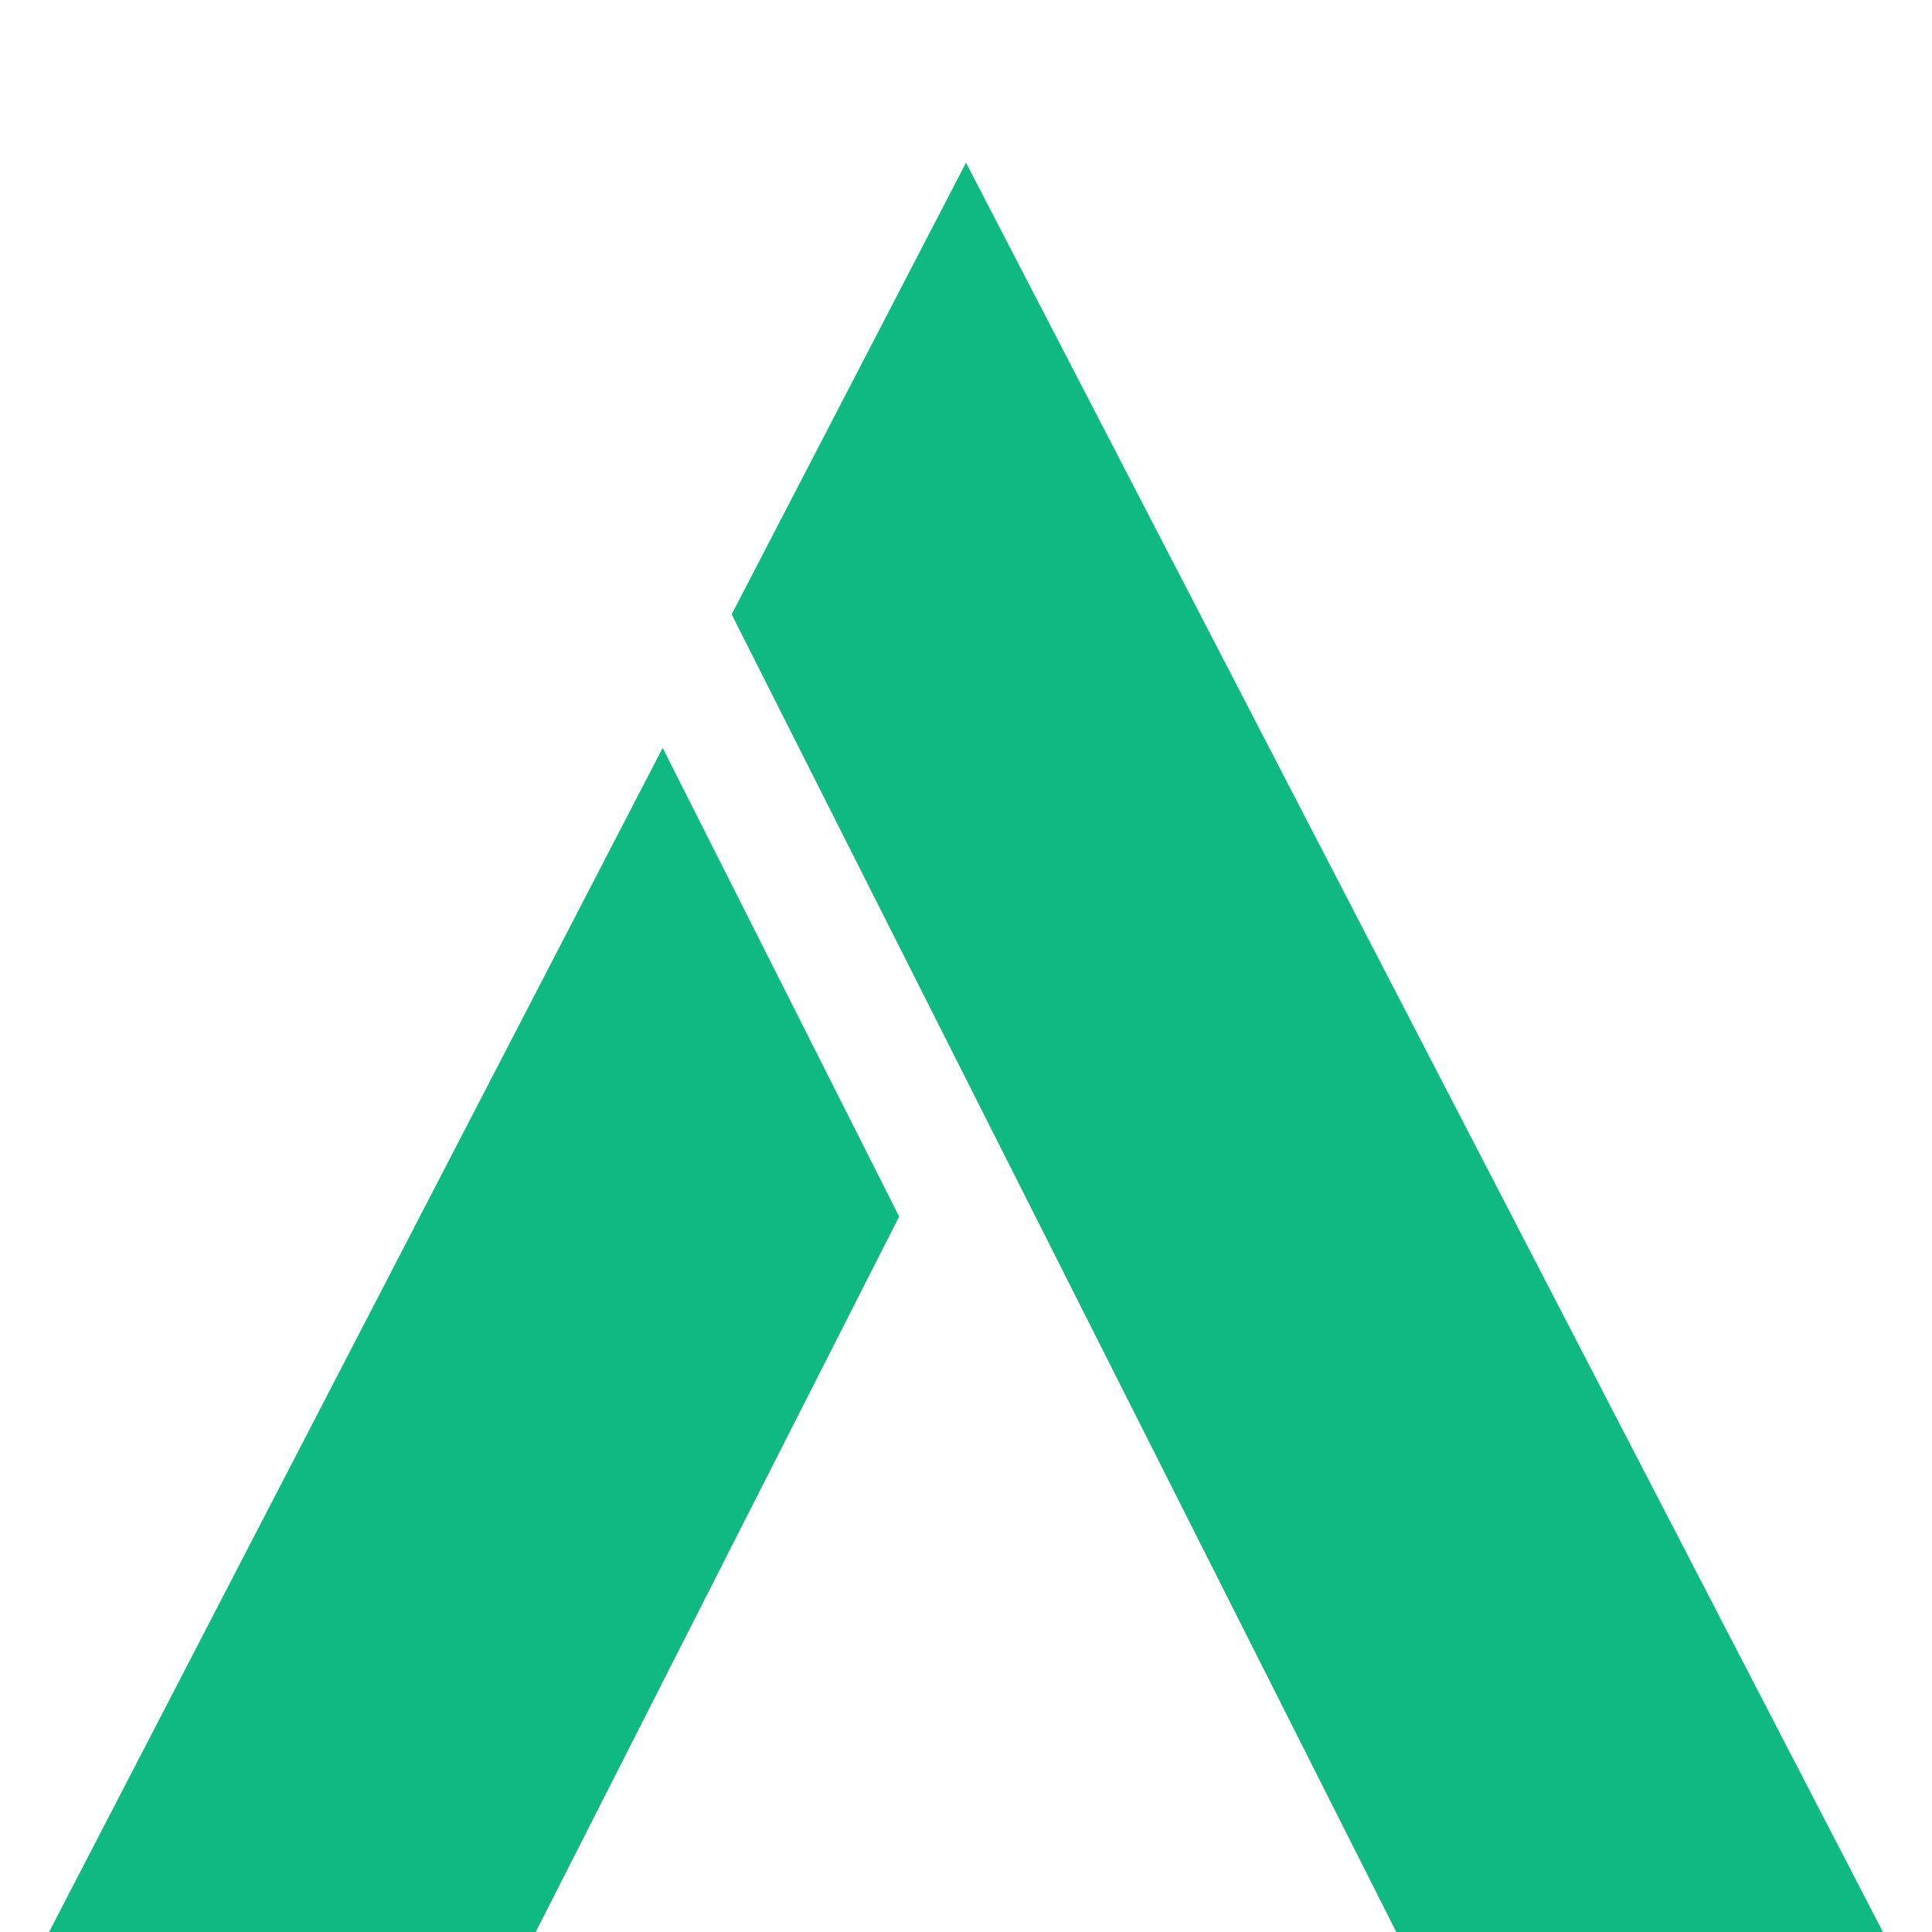
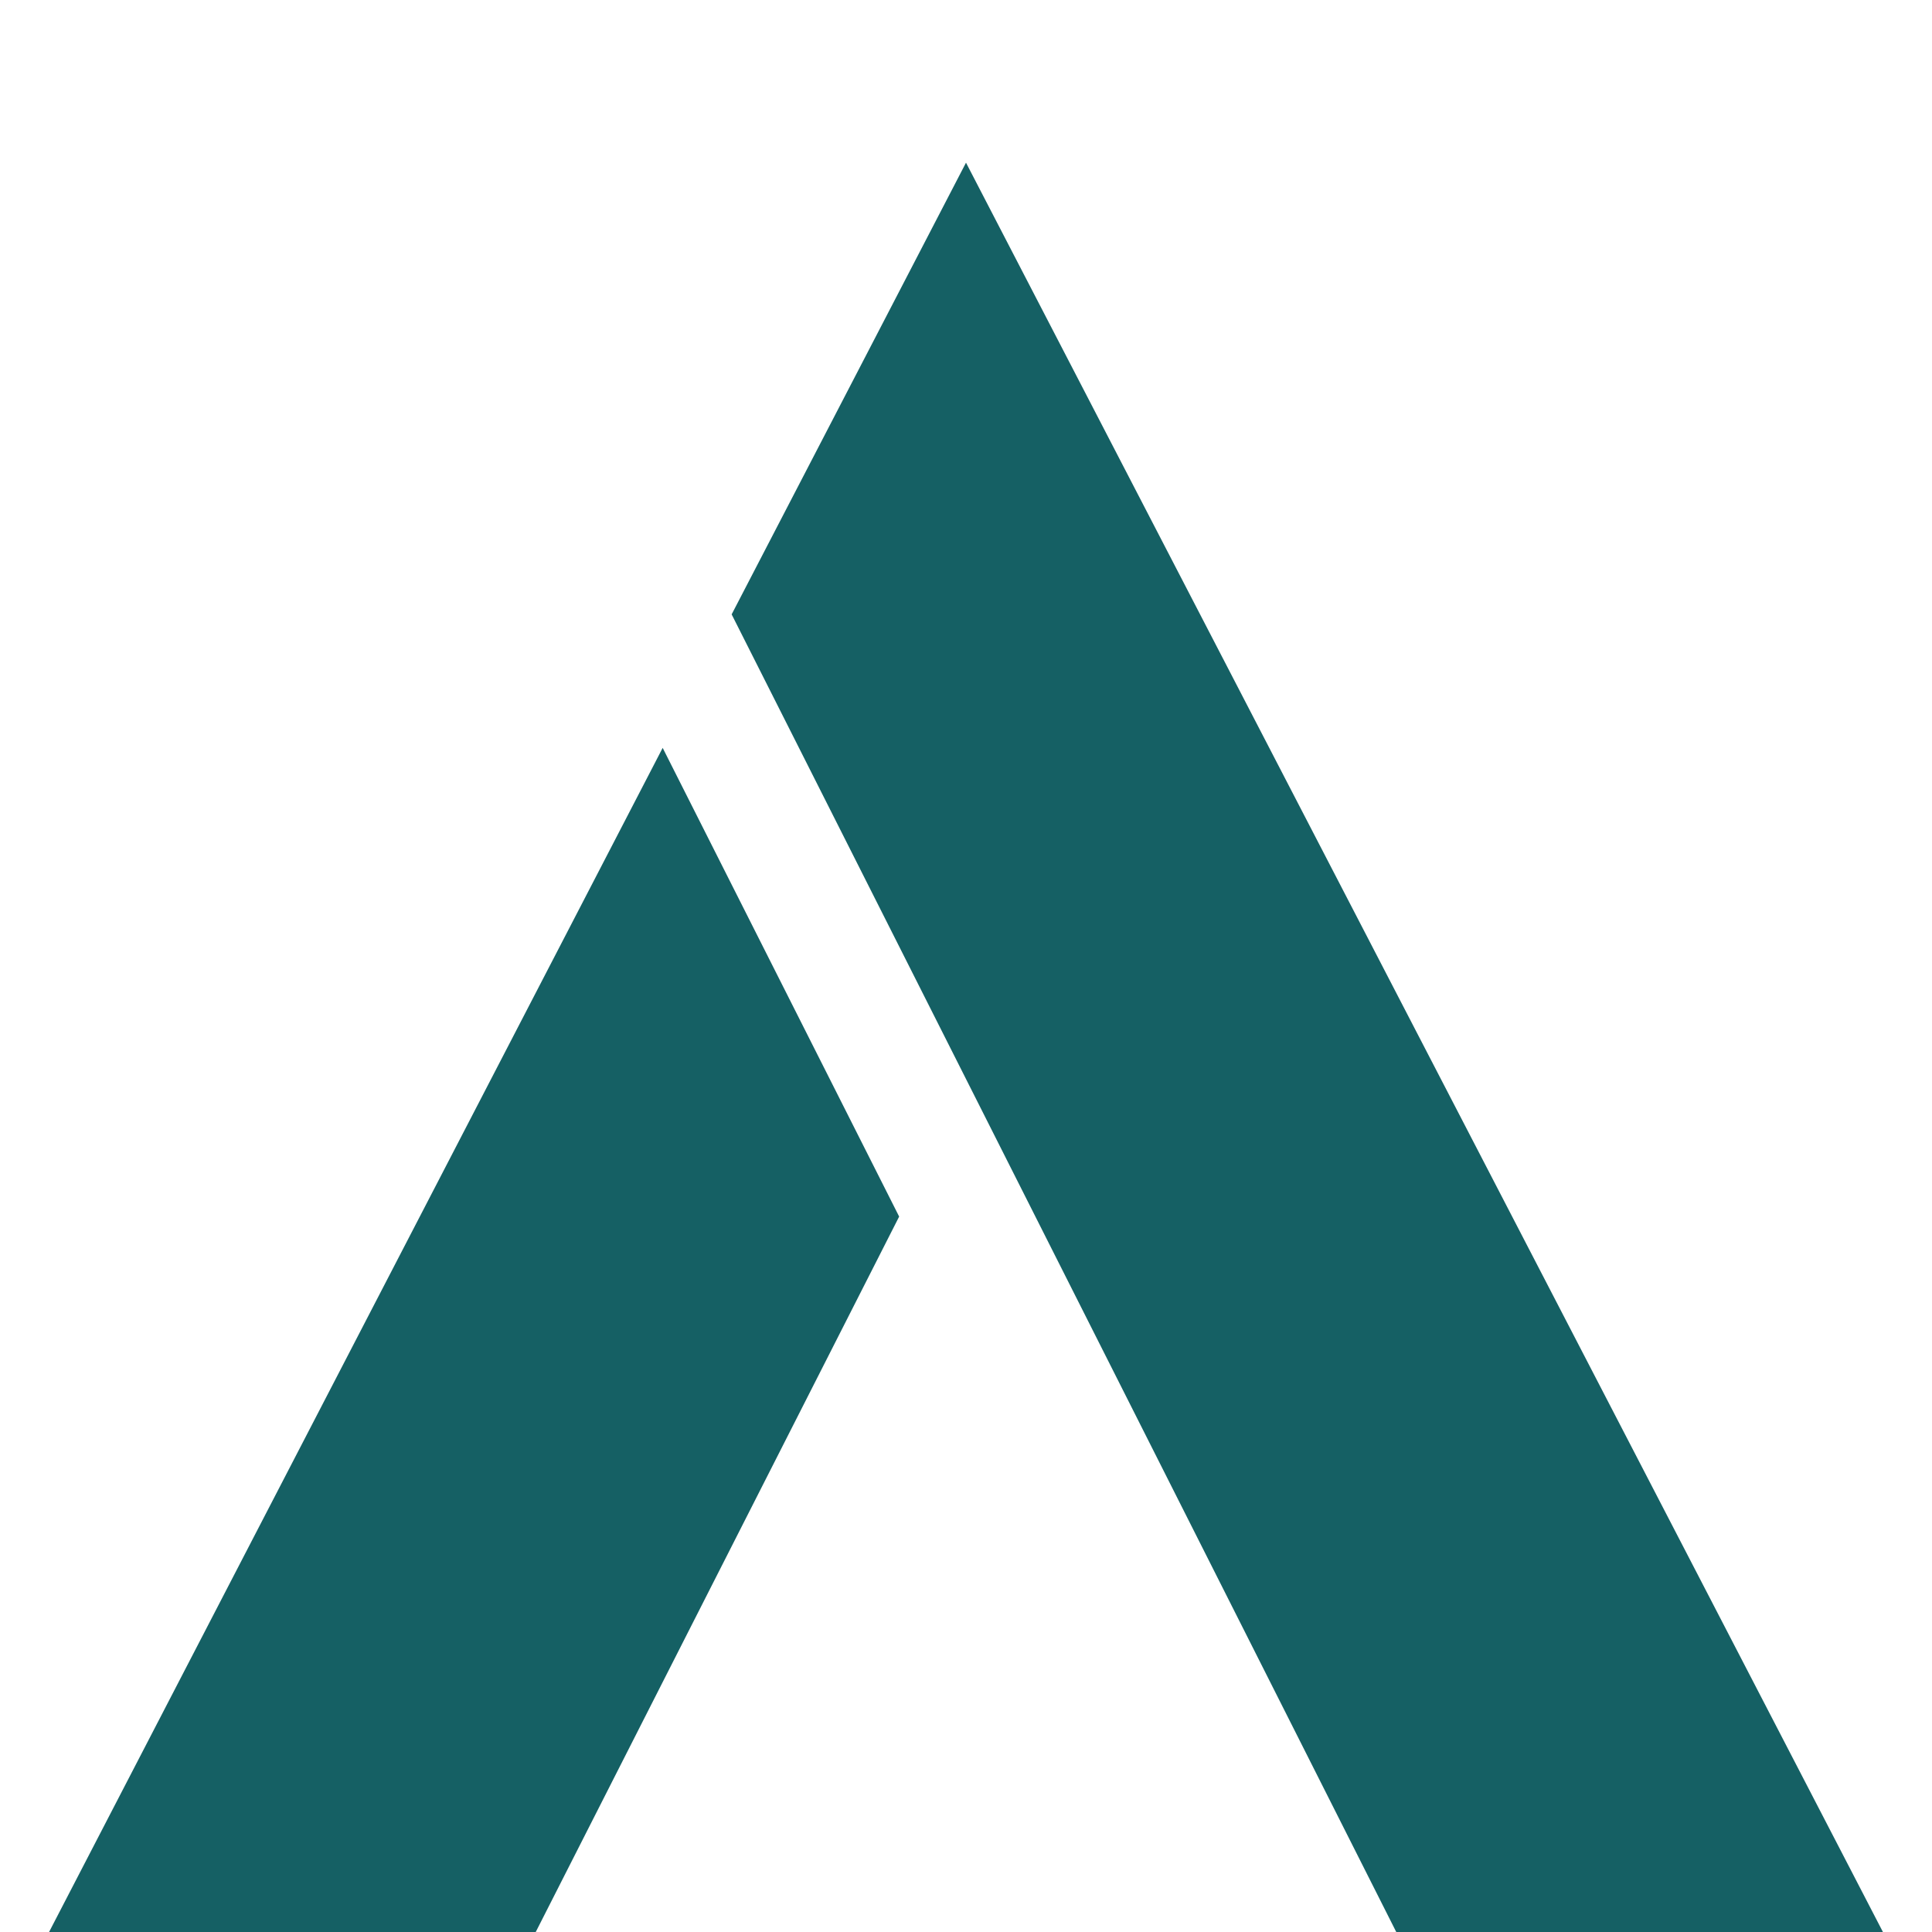
<svg xmlns="http://www.w3.org/2000/svg" width="10" height="10" viewBox="0 0 10 10" fill="none">
-   <path d="M3.787 3.18L5 0.842L9.746 10H7.227L3.787 3.18ZM4.654 6.297L2.773 10H0.254L3.43 3.871L4.654 6.297Z" fill="#10B981" />
+   <path d="M3.787 3.18L5 0.842L9.746 10H7.227L3.787 3.18ZM4.654 6.297L2.773 10H0.254L3.43 3.871L4.654 6.297Z" fill="#156064" />
</svg>
